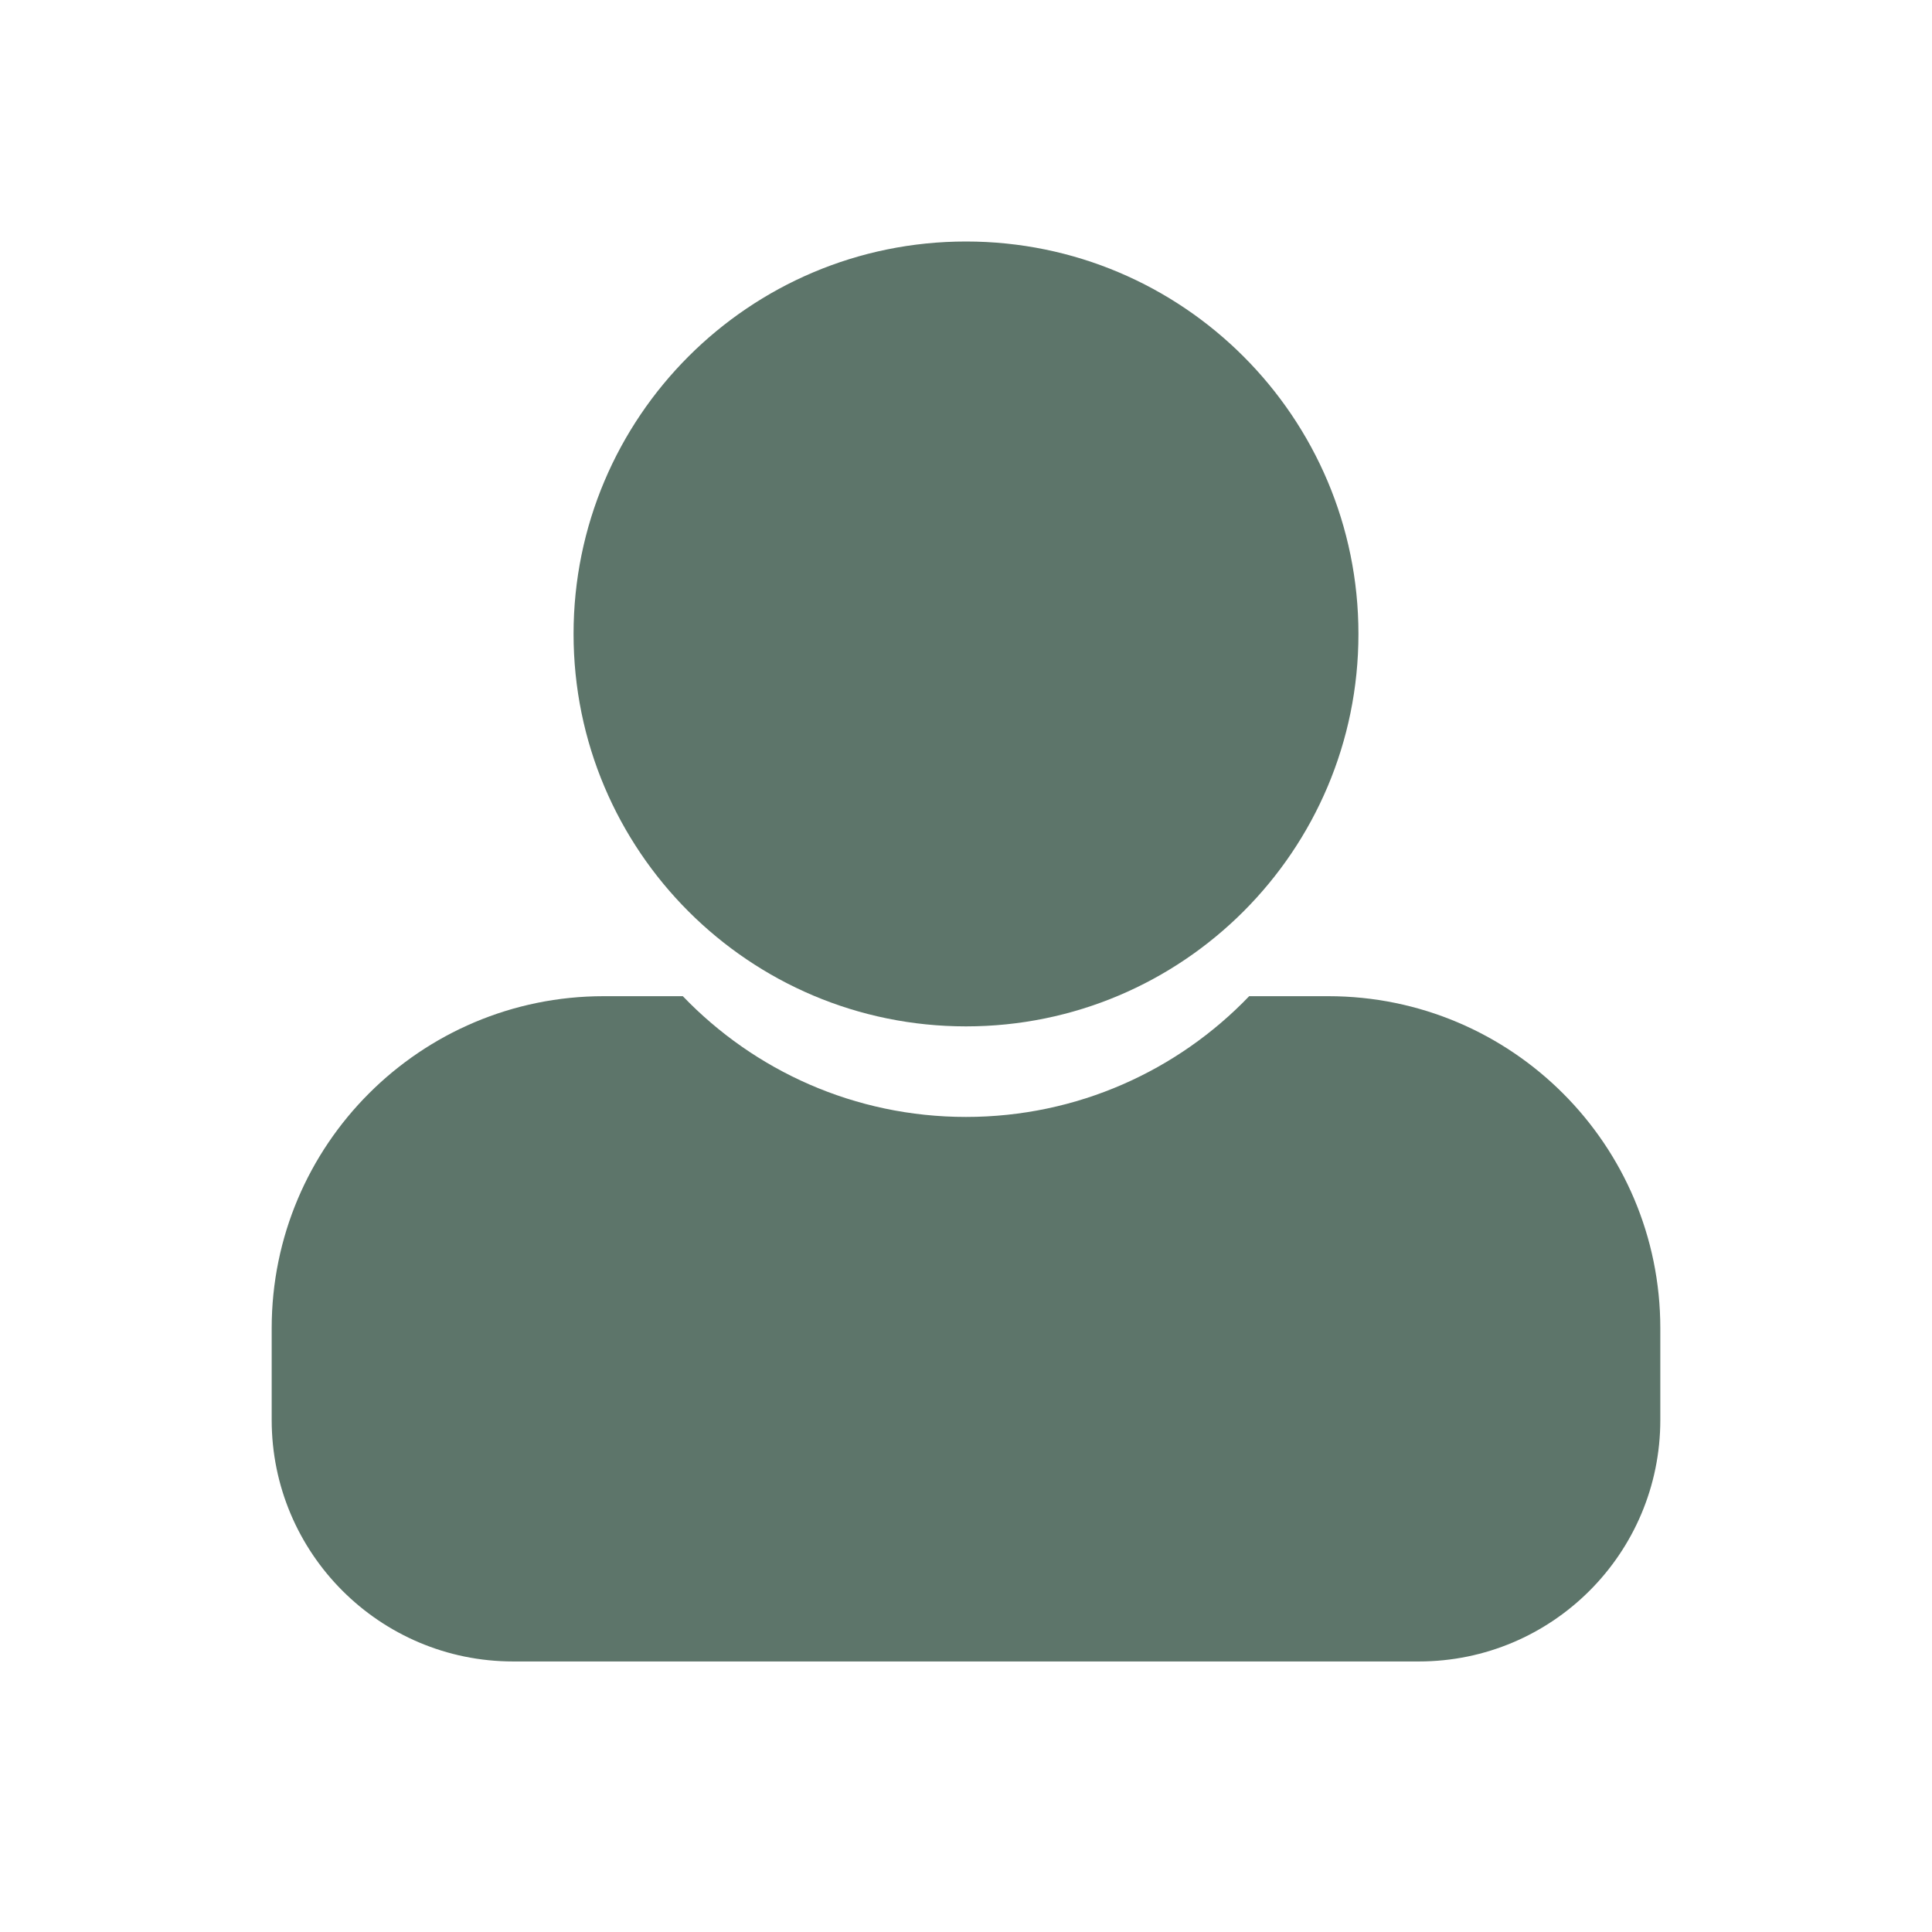
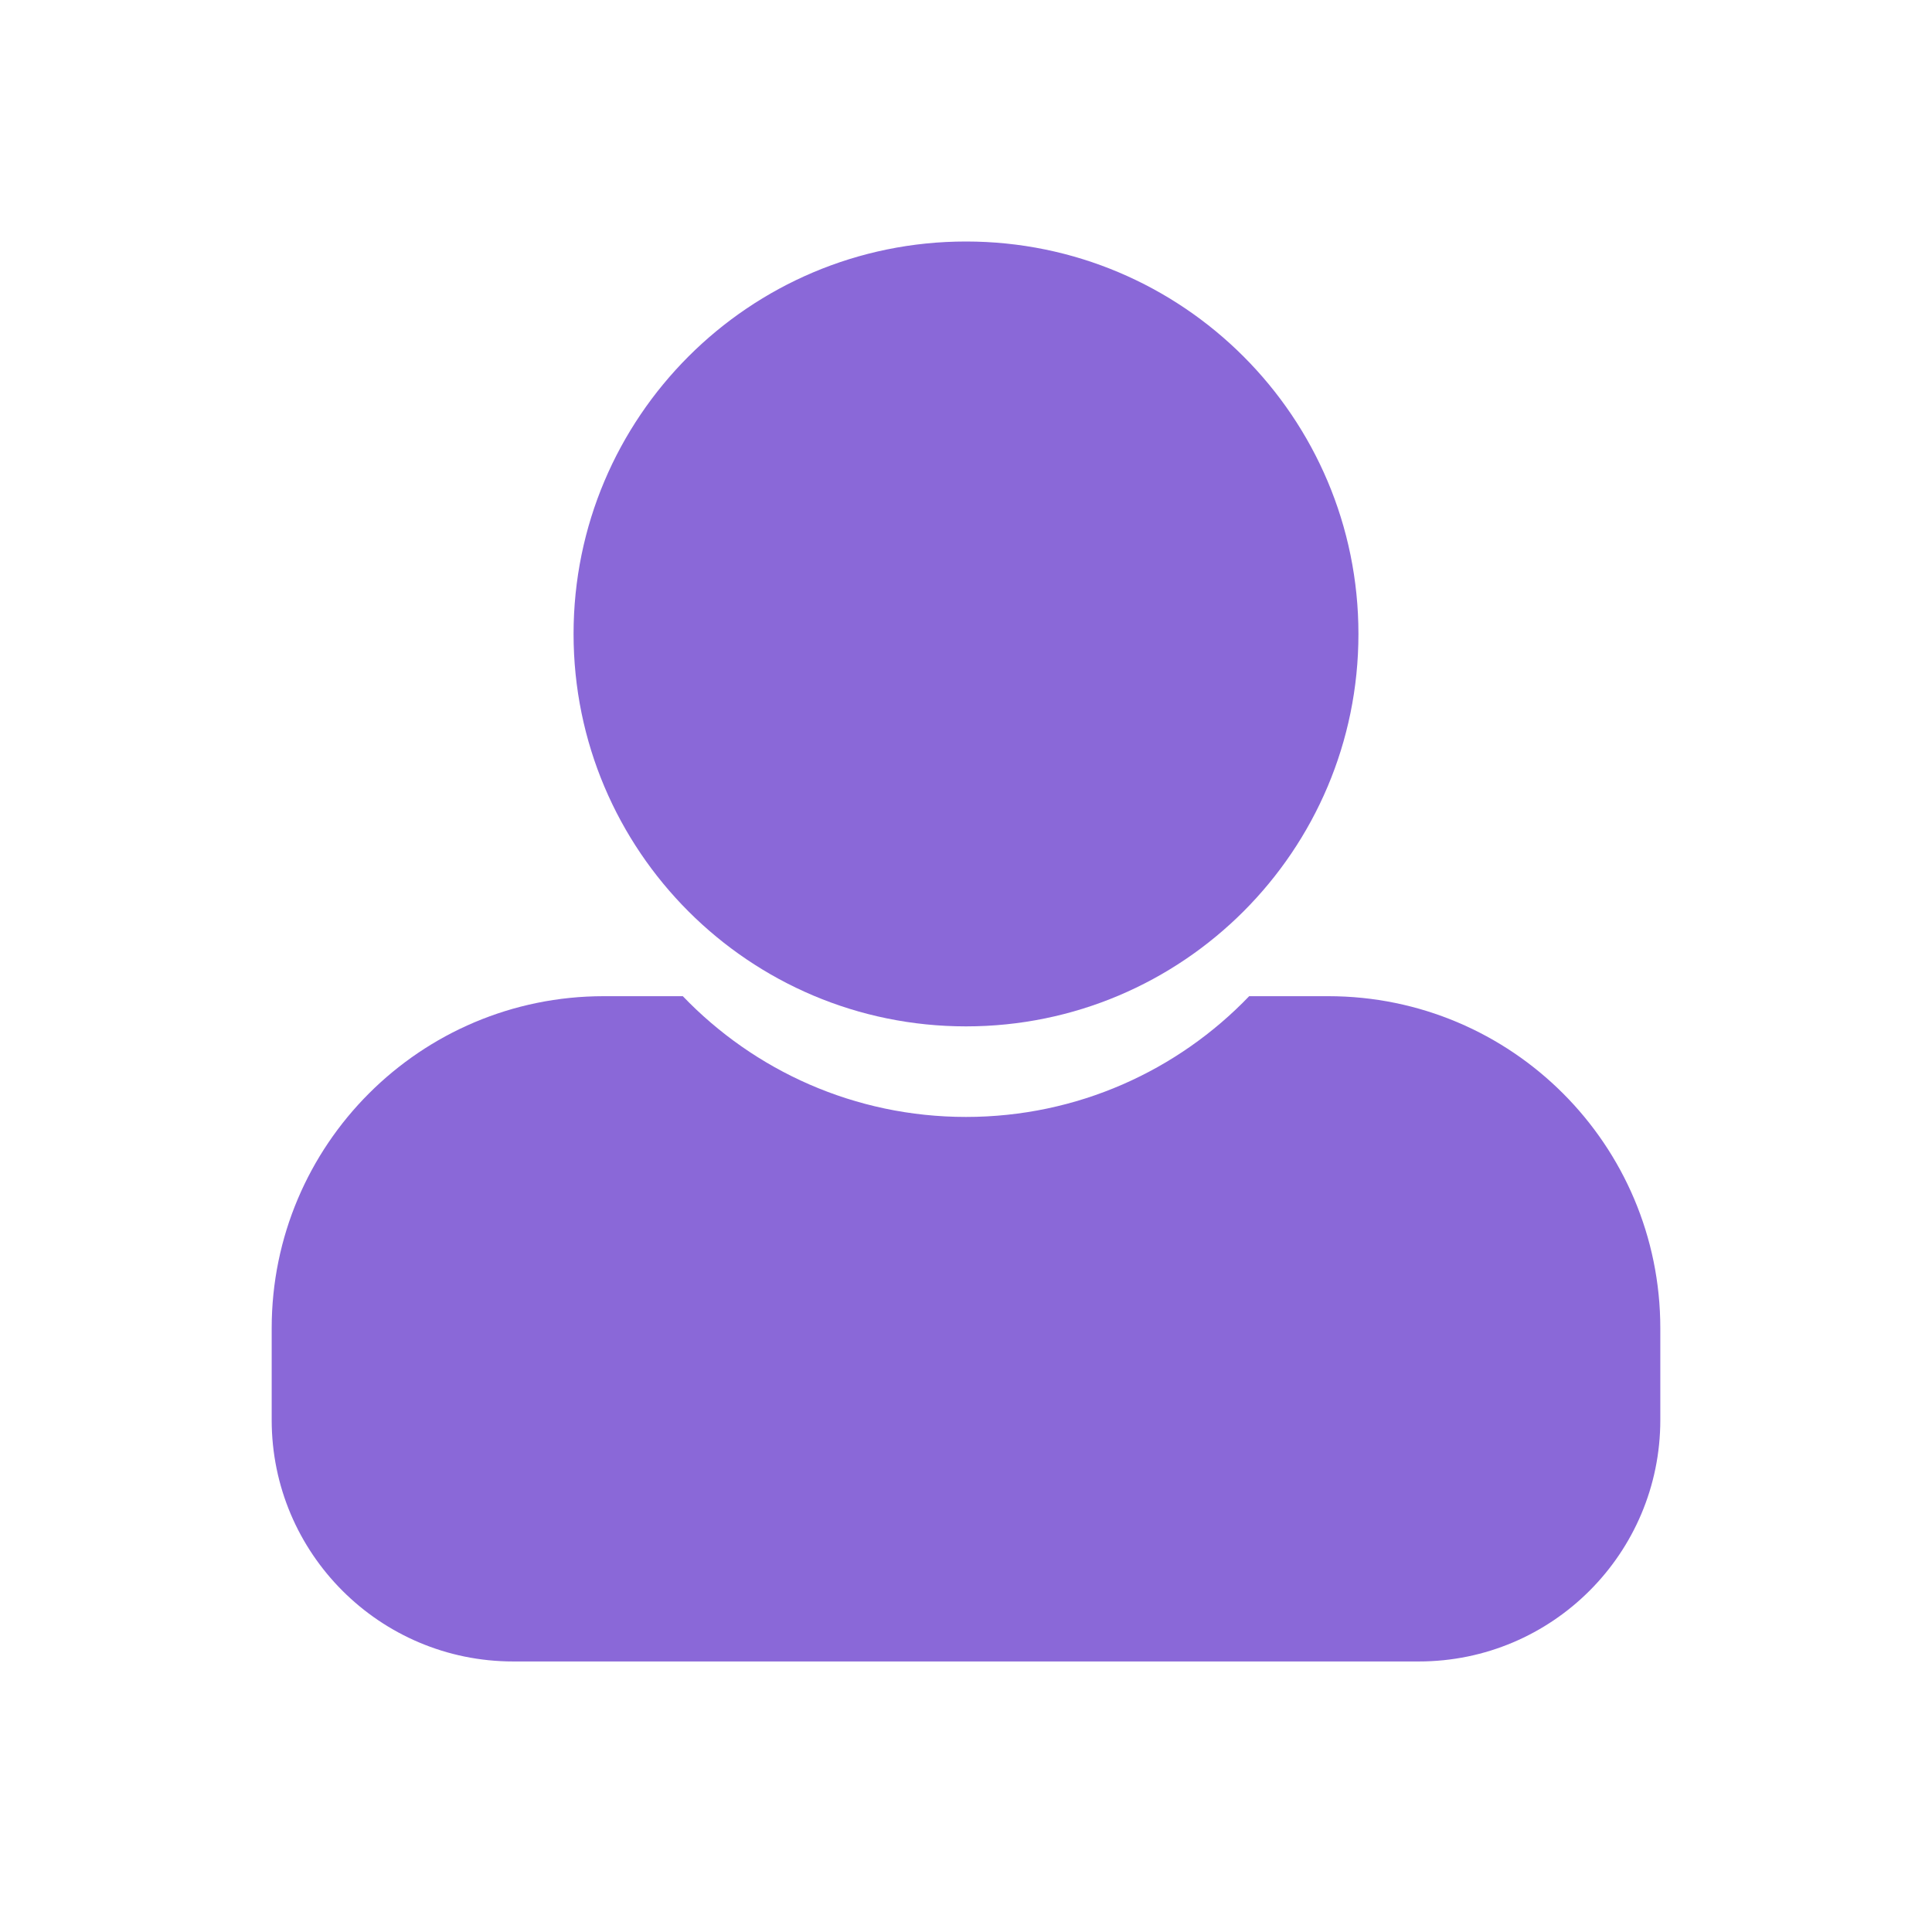
<svg xmlns="http://www.w3.org/2000/svg" width="64px" height="64px" viewBox="0 0 64 64" version="1.1">
  <g id="探索-黑" stroke="none" stroke-width="1" fill="none" fill-rule="evenodd">
-     <g id="切图" transform="translate(-1914, -403)" fill="#5D756A">
+     <g id="切图" transform="translate(-1914, -403)" fill="#8A68D8">
      <g id="编组-30" transform="translate(1914, 403)">
        <g id="编组-19" transform="translate(9, 8)">
          <circle id="椭圆形" cx="23" cy="13" r="13" />
          <path d="M35,25 C41.075,25 46,29.925 46,36 L46,39.038 C46,43.456 42.418,47.038 38,47.038 L8,47.038 C3.582,47.038 3.82325518e-15,43.456 3.55271368e-15,39.038 L1.77635684e-15,36 C1.03236771e-15,29.925 4.925,25 11,25 L13.619,25 C15.985,27.465 19.313,29 23,29 C26.687,29 30.015,27.465 32.381,25 L35,25 Z" id="形状结合" />
        </g>
      </g>
    </g>
  </g>
</svg>
